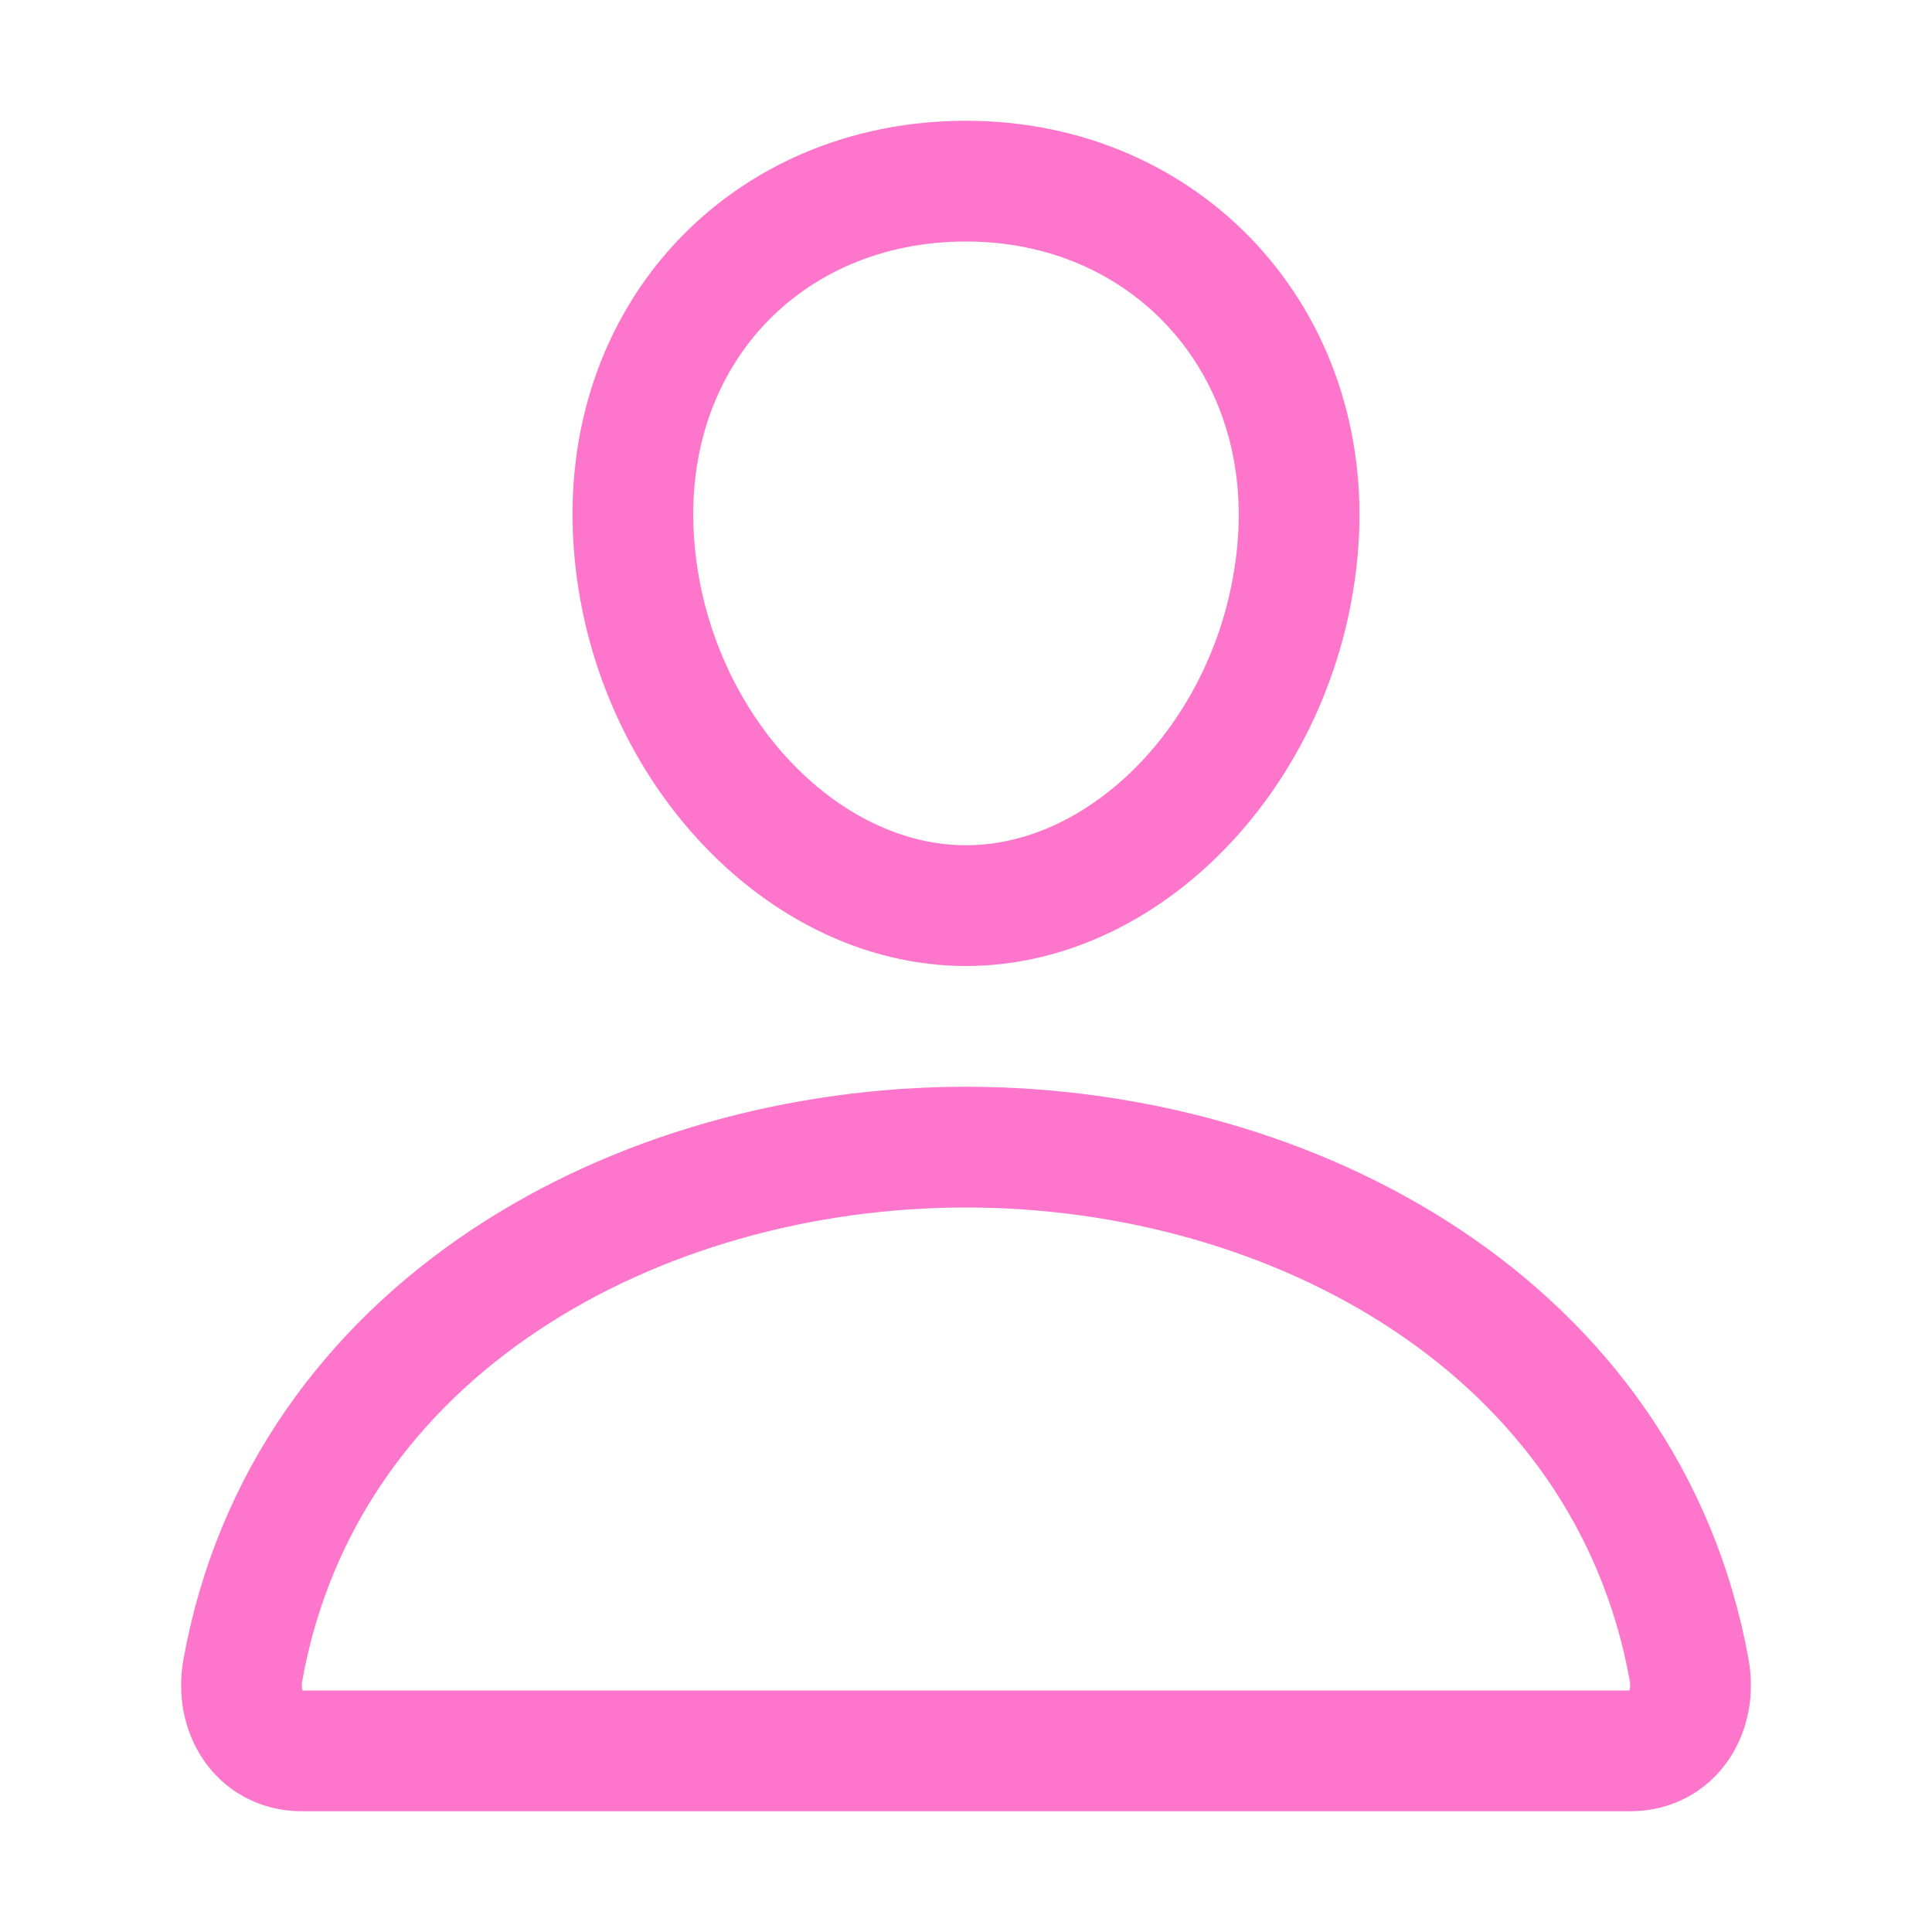
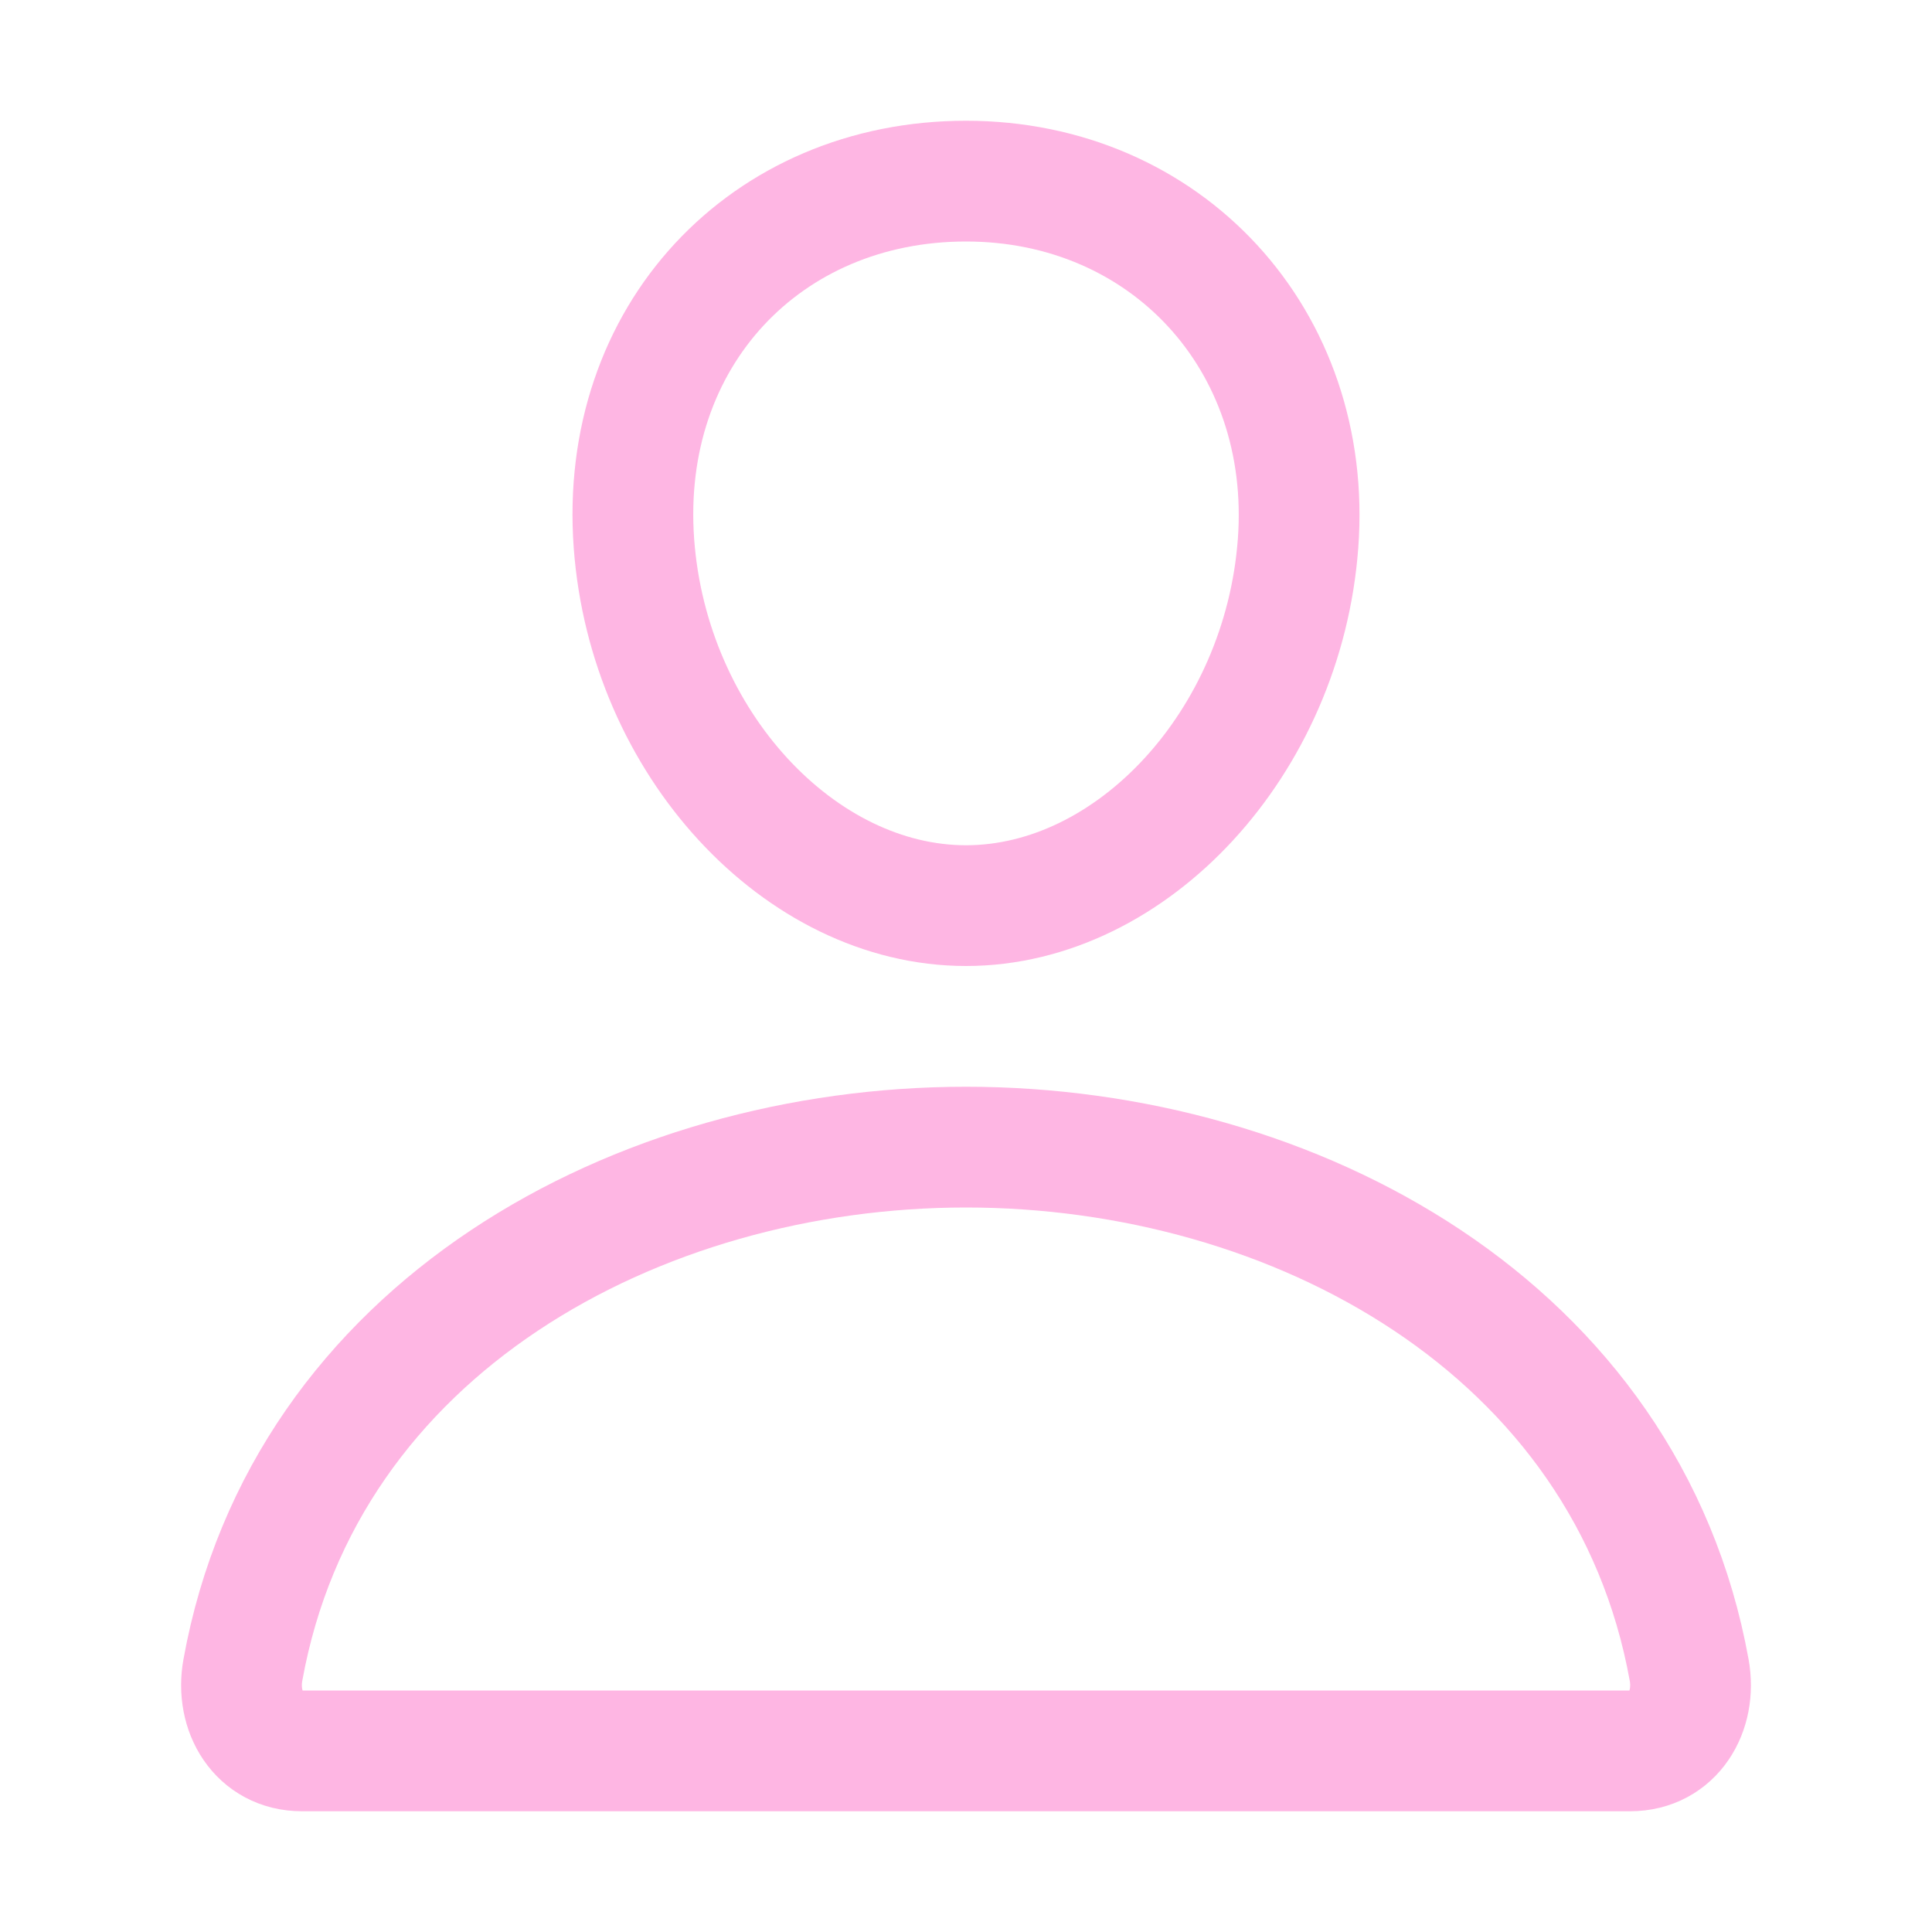
<svg xmlns="http://www.w3.org/2000/svg" width="512px" height="512px" viewBox="0 0 512 512">
-   <path d="M344,144c-3.92,52.87-44,96-88,96s-84.15-43.12-88-96c-4-55,35-96,88-96S348,90,344,144Z" style="fill:none;stroke:#FD76CB;stroke-linecap:round;stroke-linejoin:round;stroke-width:32px" />
-   <path d="M256,304c-87,0-175.3,48-191.64,138.6C62.39,453.52,68.57,464,80,464H432c11.44,0,17.62-10.48,15.65-21.4C431.3,352,343,304,256,304Z" style="fill:none;stroke:#FD76CB;stroke-miterlimit:10;stroke-width:32px" />
+   <path d="M344,144c-3.92,52.87-44,96-88,96s-84.15-43.12-88-96c-4-55,35-96,88-96S348,90,344,144Z" style="fill:none;stroke:#FD76CB88;stroke-linecap:round;stroke-linejoin:round;stroke-width:32px" />
+   <path d="M256,304c-87,0-175.3,48-191.64,138.6C62.39,453.52,68.57,464,80,464H432c11.44,0,17.62-10.48,15.65-21.4C431.3,352,343,304,256,304Z" style="fill:none;stroke:#FD76CB88;stroke-miterlimit:10;stroke-width:32px" />
</svg>
